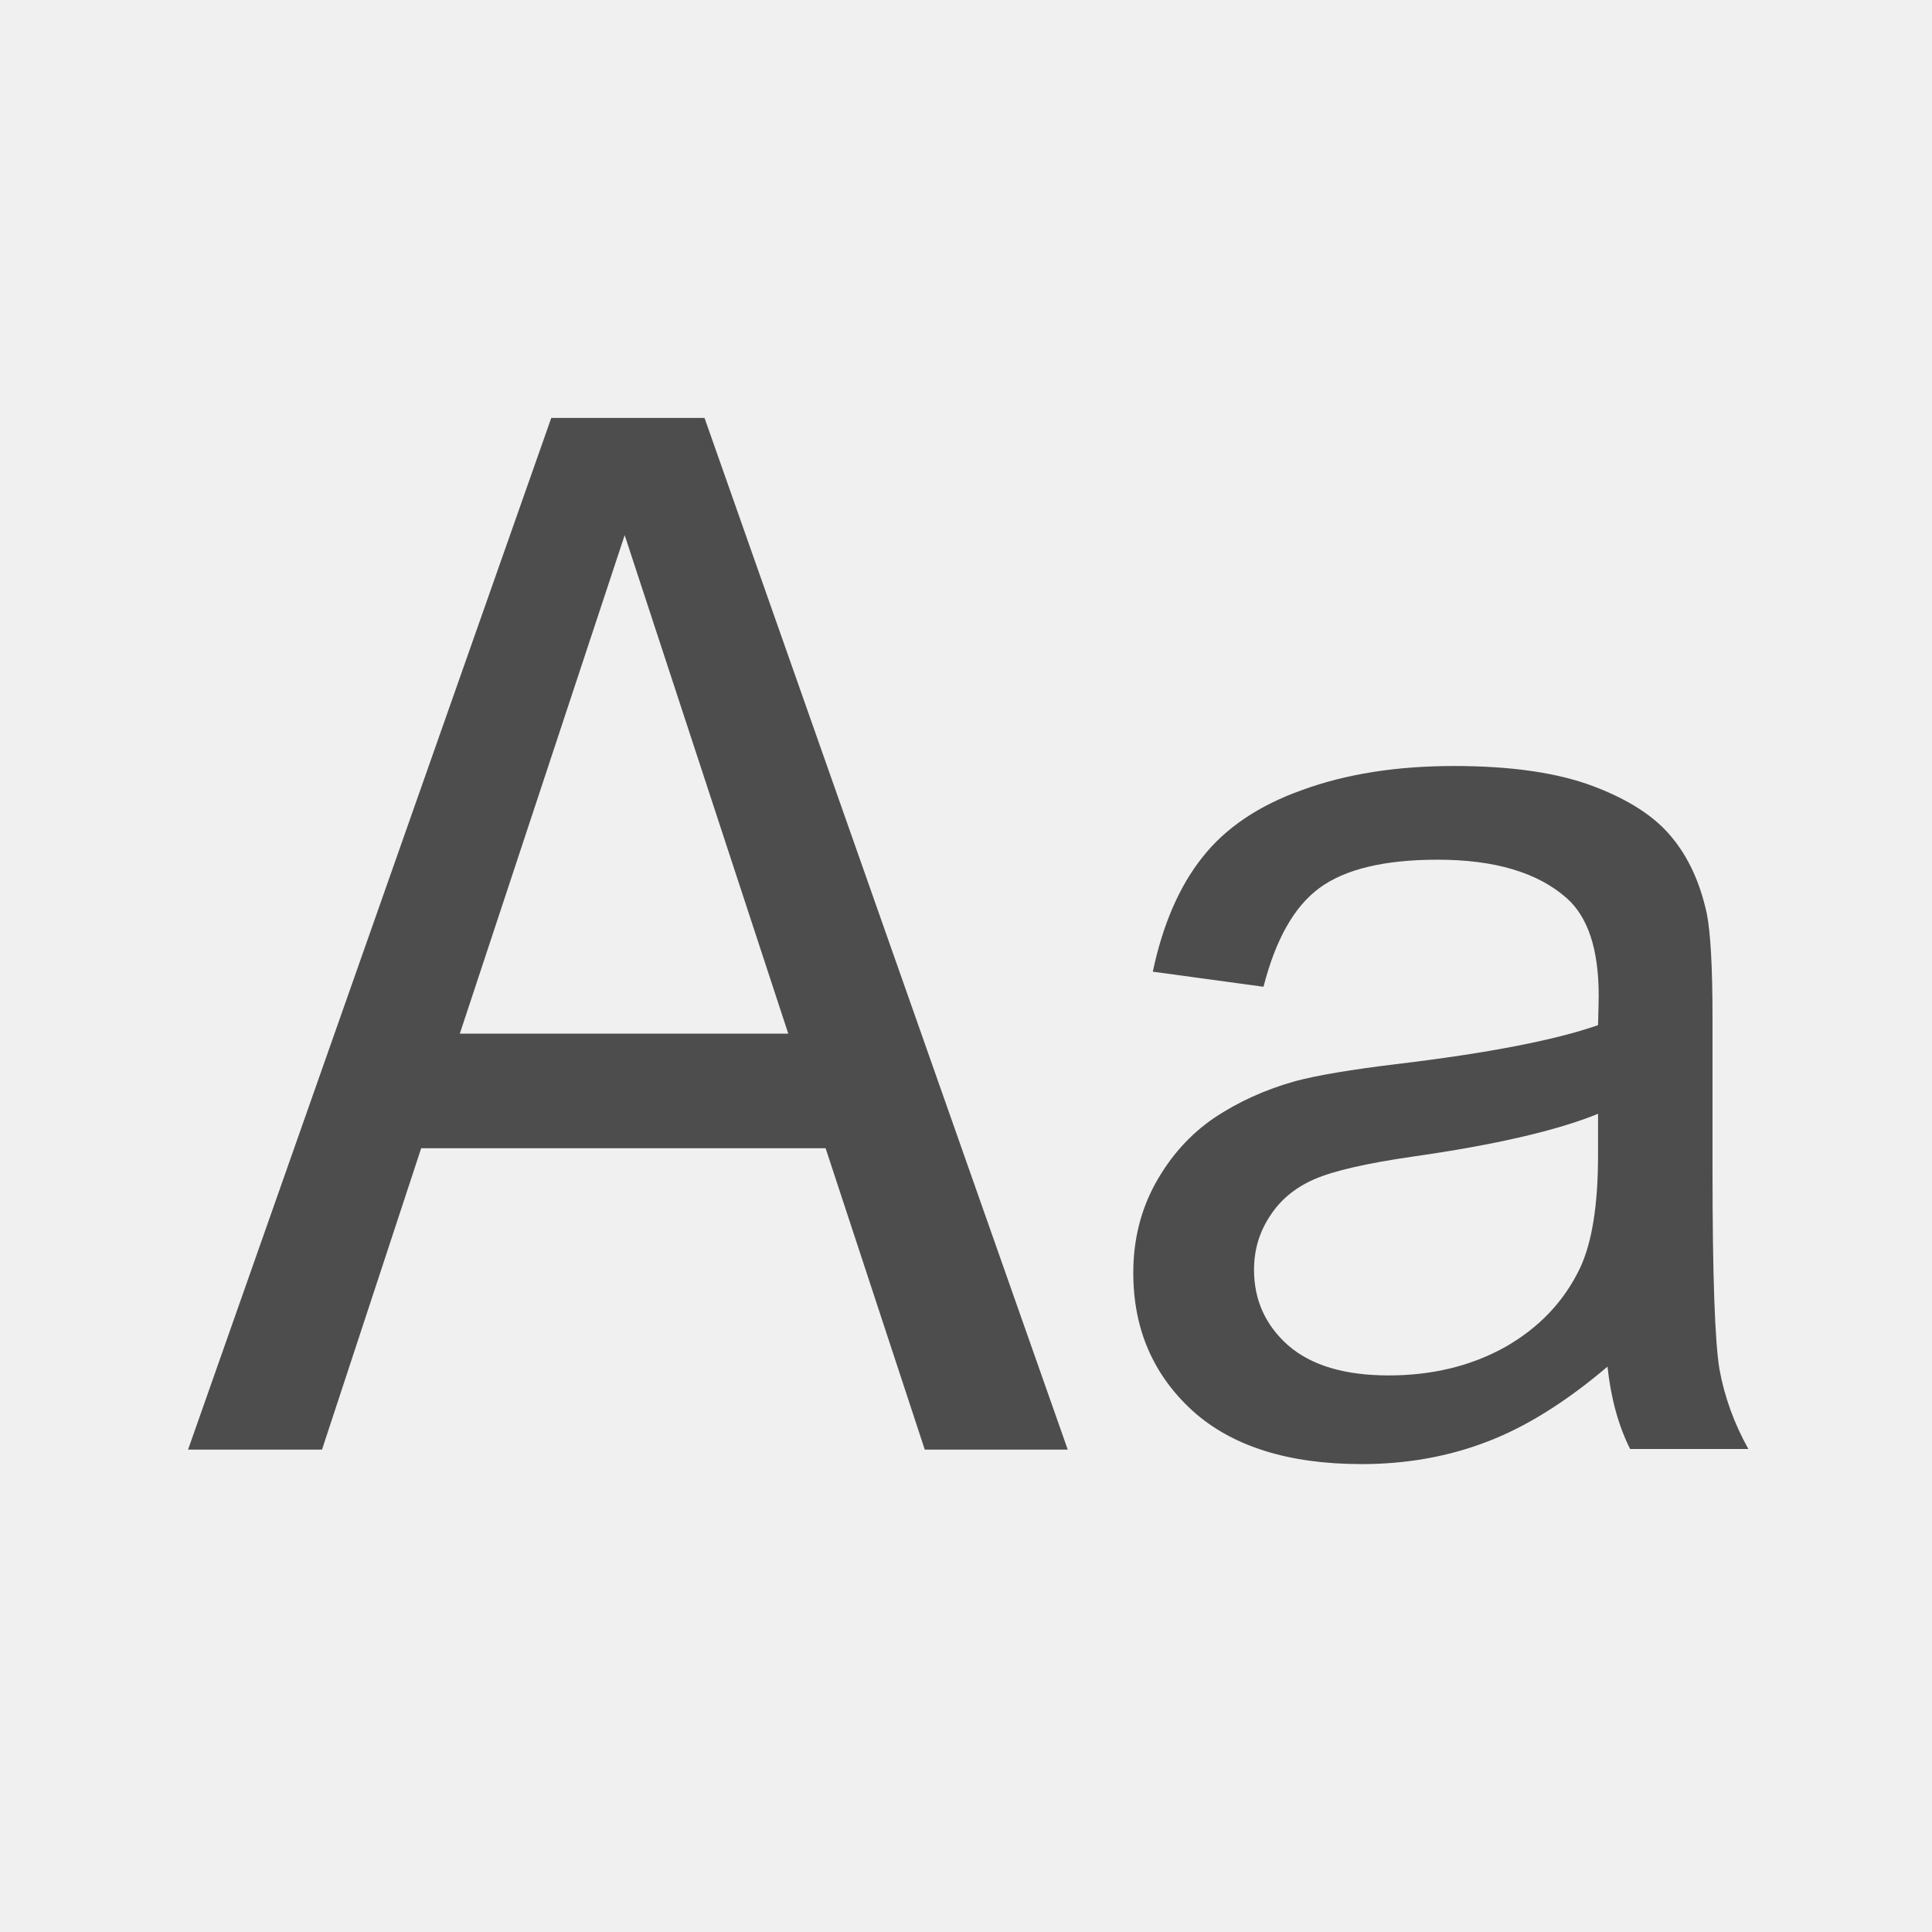
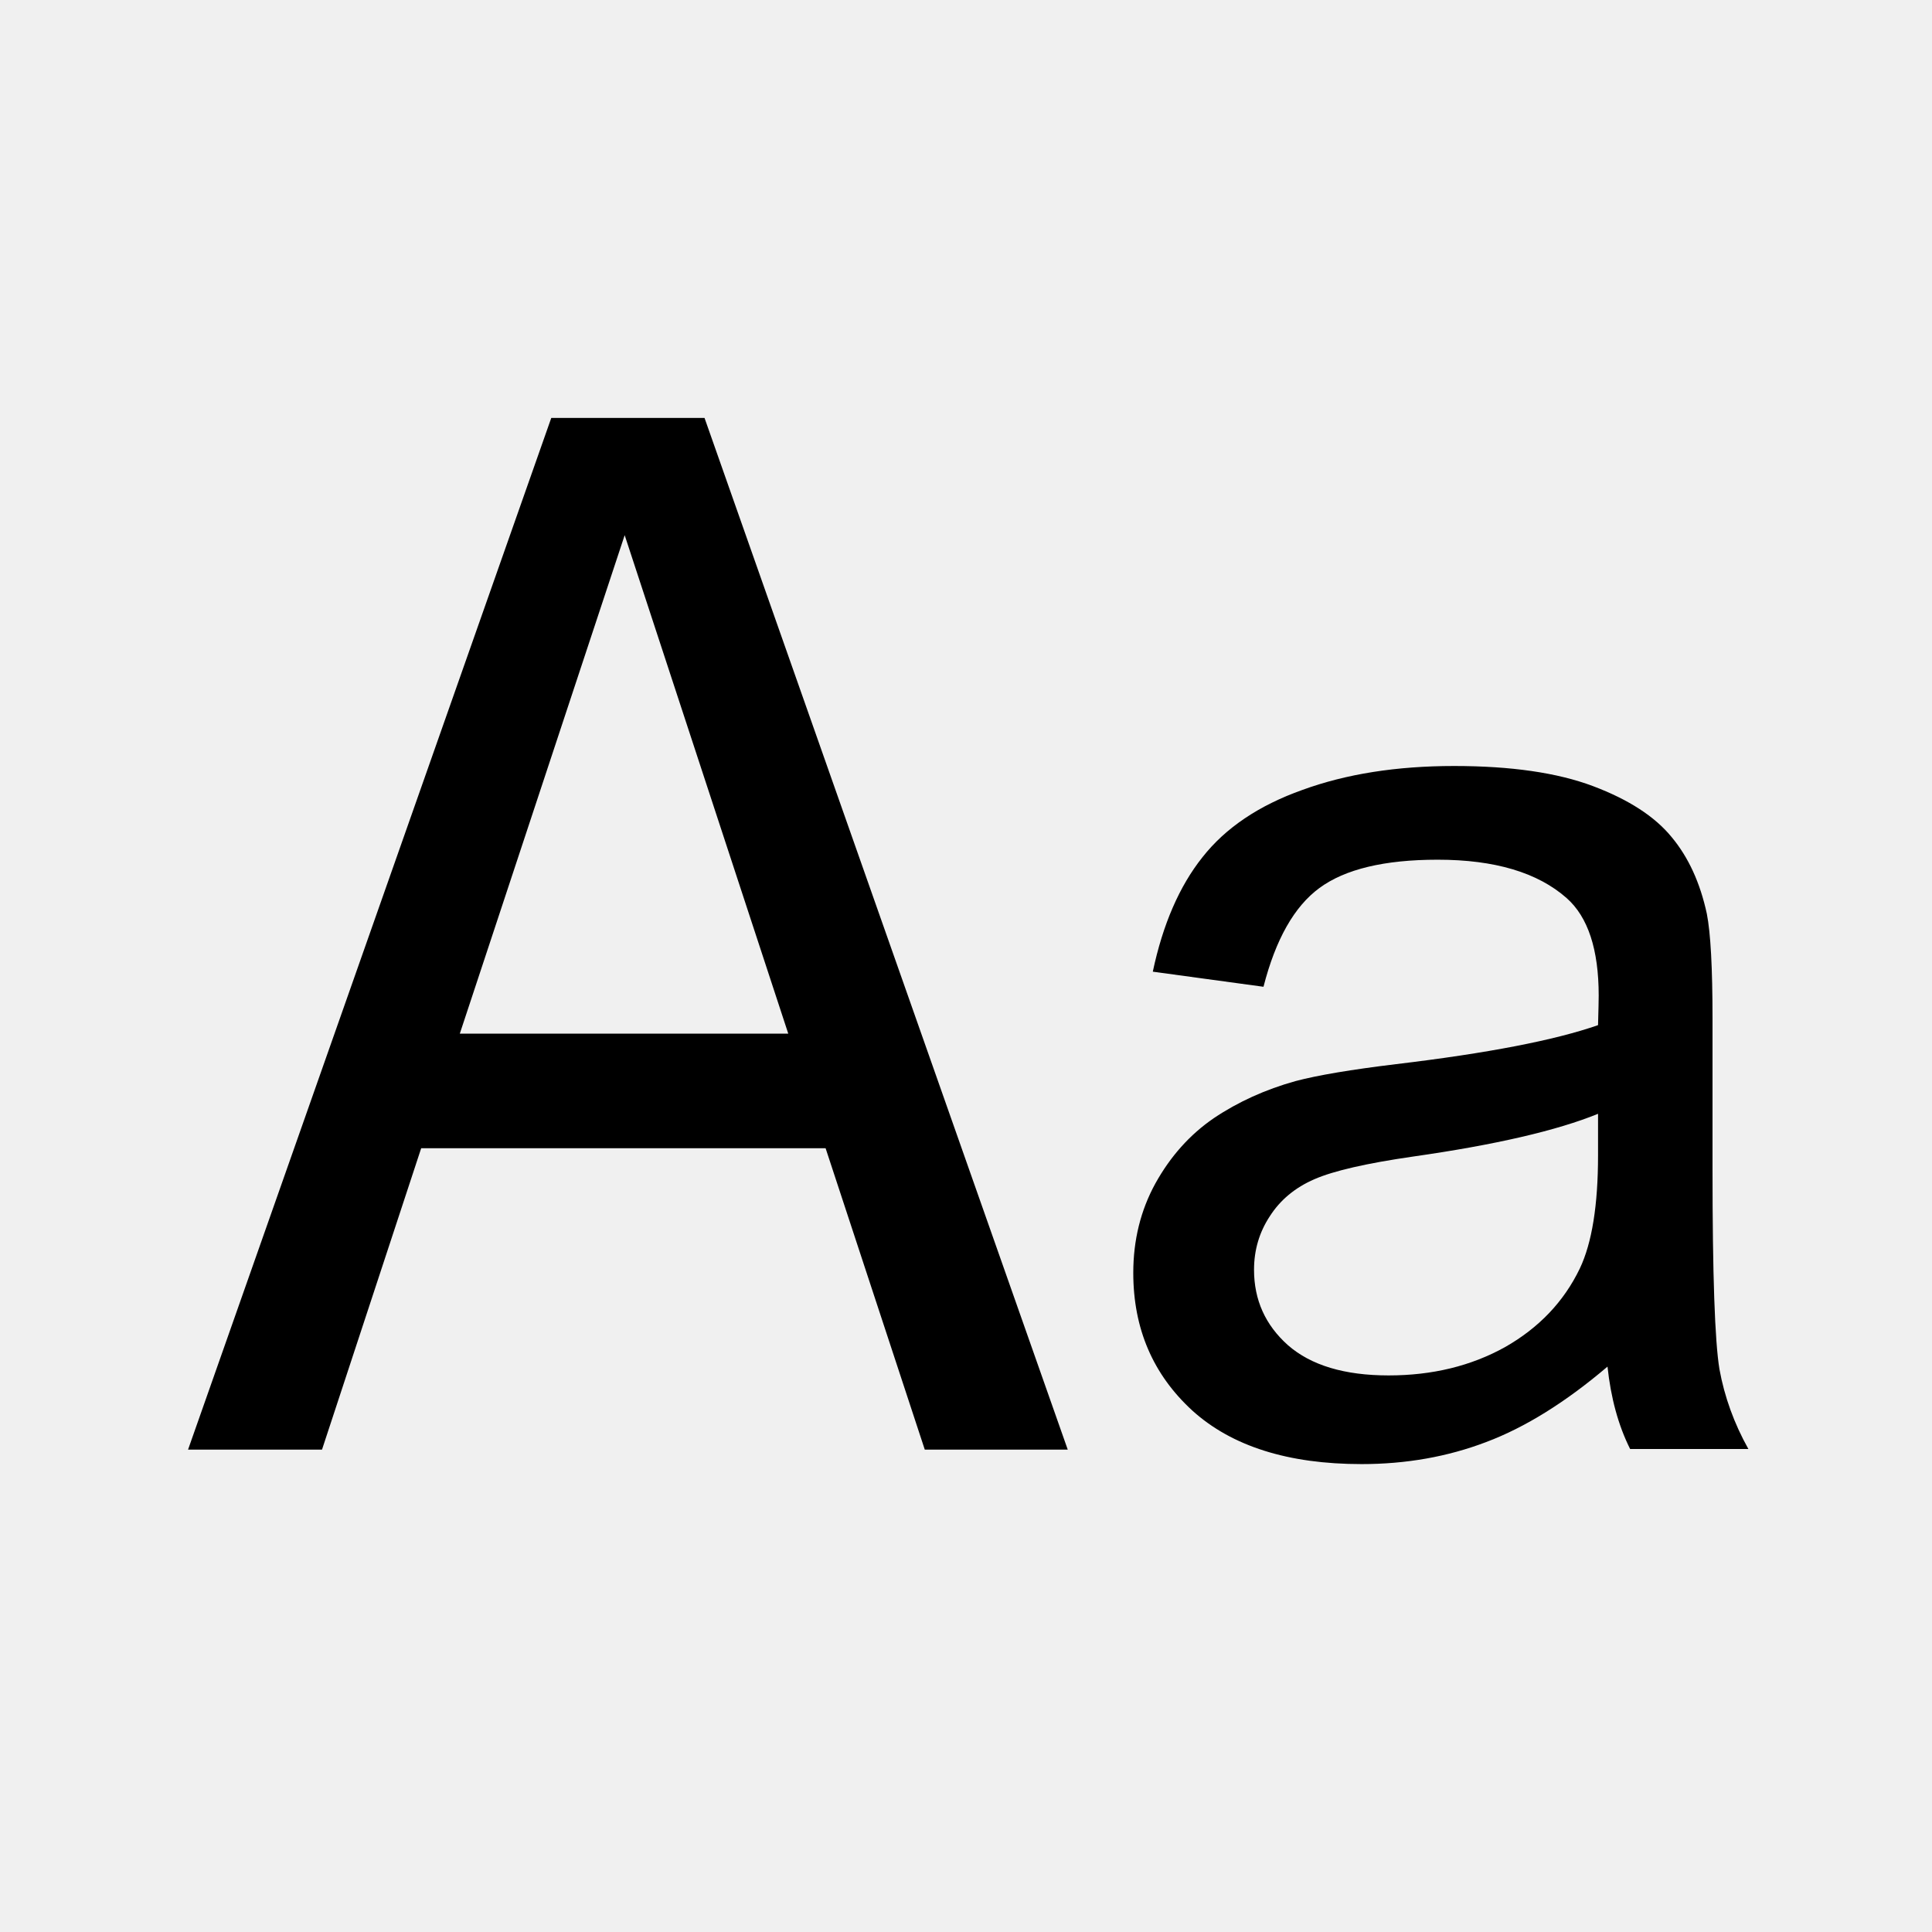
- <svg xmlns="http://www.w3.org/2000/svg" width="48" height="48" viewBox="0 0 48 48" fill="none">
-   <g clip-path="url(#clip0_6583_197905)">
-     <path d="M20.512 28.528H10.464L8 36.016H4.672L13.696 10.384H17.504L26.528 36.016H22.976L20.512 28.528ZM19.584 25.68L15.52 13.296L11.424 25.68H19.584Z" fill="#4D4D4D" />
-     <path d="M39.938 33.953C38.896 34.839 37.891 35.464 36.922 35.828C35.964 36.193 34.932 36.375 33.828 36.375C32.005 36.375 30.604 35.932 29.625 35.047C28.646 34.151 28.156 33.01 28.156 31.625C28.156 30.812 28.338 30.073 28.703 29.406C29.078 28.729 29.562 28.188 30.156 27.781C30.76 27.375 31.438 27.068 32.188 26.859C32.74 26.713 33.573 26.573 34.688 26.438C36.958 26.167 38.63 25.844 39.703 25.469C39.714 25.083 39.719 24.838 39.719 24.734C39.719 23.588 39.453 22.781 38.922 22.312C38.203 21.677 37.135 21.359 35.719 21.359C34.396 21.359 33.417 21.594 32.781 22.062C32.156 22.521 31.693 23.338 31.391 24.516L28.641 24.141C28.891 22.963 29.302 22.016 29.875 21.297C30.448 20.568 31.276 20.01 32.359 19.625C33.443 19.229 34.698 19.031 36.125 19.031C37.542 19.031 38.693 19.198 39.578 19.531C40.464 19.865 41.115 20.287 41.531 20.797C41.948 21.297 42.24 21.932 42.406 22.703C42.5 23.182 42.547 24.047 42.547 25.297V29.047C42.547 31.662 42.604 33.318 42.719 34.016C42.844 34.703 43.083 35.365 43.438 36H40.5C40.208 35.417 40.021 34.734 39.938 33.953ZM39.703 27.672C38.682 28.088 37.151 28.443 35.109 28.734C33.953 28.901 33.135 29.088 32.656 29.297C32.177 29.505 31.807 29.812 31.547 30.219C31.287 30.615 31.156 31.057 31.156 31.547C31.156 32.297 31.438 32.922 32 33.422C32.573 33.922 33.406 34.172 34.5 34.172C35.583 34.172 36.547 33.938 37.391 33.469C38.234 32.99 38.854 32.339 39.25 31.516C39.552 30.88 39.703 29.943 39.703 28.703V27.672Z" fill="#4D4D4D" />
-   </g>
-   <defs>
-     <clipPath id="clip0_6583_197905">
-       <rect width="48" height="48" fill="white" />
-     </clipPath>
-   </defs>
+ <svg xmlns="http://www.w3.org/2000/svg" viewBox="0 0 48 48">
+   <path d="M20.512 28.528H10.464L8 36.016H4.672L13.696 10.384H17.504L26.528 36.016H22.976L20.512 28.528ZM19.584 25.68L15.52 13.296L11.424 25.68H19.584Z" />
+   <path d="M39.938 33.953C38.896 34.839 37.891 35.464 36.922 35.828C35.964 36.193 34.932 36.375 33.828 36.375C32.005 36.375 30.604 35.932 29.625 35.047C28.646 34.151 28.156 33.01 28.156 31.625C28.156 30.812 28.338 30.073 28.703 29.406C29.078 28.729 29.562 28.188 30.156 27.781C30.76 27.375 31.438 27.068 32.188 26.859C32.74 26.713 33.573 26.573 34.688 26.438C36.958 26.167 38.63 25.844 39.703 25.469C39.714 25.083 39.719 24.838 39.719 24.734C39.719 23.588 39.453 22.781 38.922 22.312C38.203 21.677 37.135 21.359 35.719 21.359C34.396 21.359 33.417 21.594 32.781 22.062C32.156 22.521 31.693 23.338 31.391 24.516L28.641 24.141C28.891 22.963 29.302 22.016 29.875 21.297C30.448 20.568 31.276 20.01 32.359 19.625C33.443 19.229 34.698 19.031 36.125 19.031C37.542 19.031 38.693 19.198 39.578 19.531C40.464 19.865 41.115 20.287 41.531 20.797C41.948 21.297 42.24 21.932 42.406 22.703C42.5 23.182 42.547 24.047 42.547 25.297V29.047C42.547 31.662 42.604 33.318 42.719 34.016C42.844 34.703 43.083 35.365 43.438 36H40.5C40.208 35.417 40.021 34.734 39.938 33.953ZM39.703 27.672C38.682 28.088 37.151 28.443 35.109 28.734C33.953 28.901 33.135 29.088 32.656 29.297C32.177 29.505 31.807 29.812 31.547 30.219C31.287 30.615 31.156 31.057 31.156 31.547C31.156 32.297 31.438 32.922 32 33.422C32.573 33.922 33.406 34.172 34.5 34.172C35.583 34.172 36.547 33.938 37.391 33.469C38.234 32.99 38.854 32.339 39.25 31.516C39.552 30.88 39.703 29.943 39.703 28.703V27.672Z" />
</svg>
